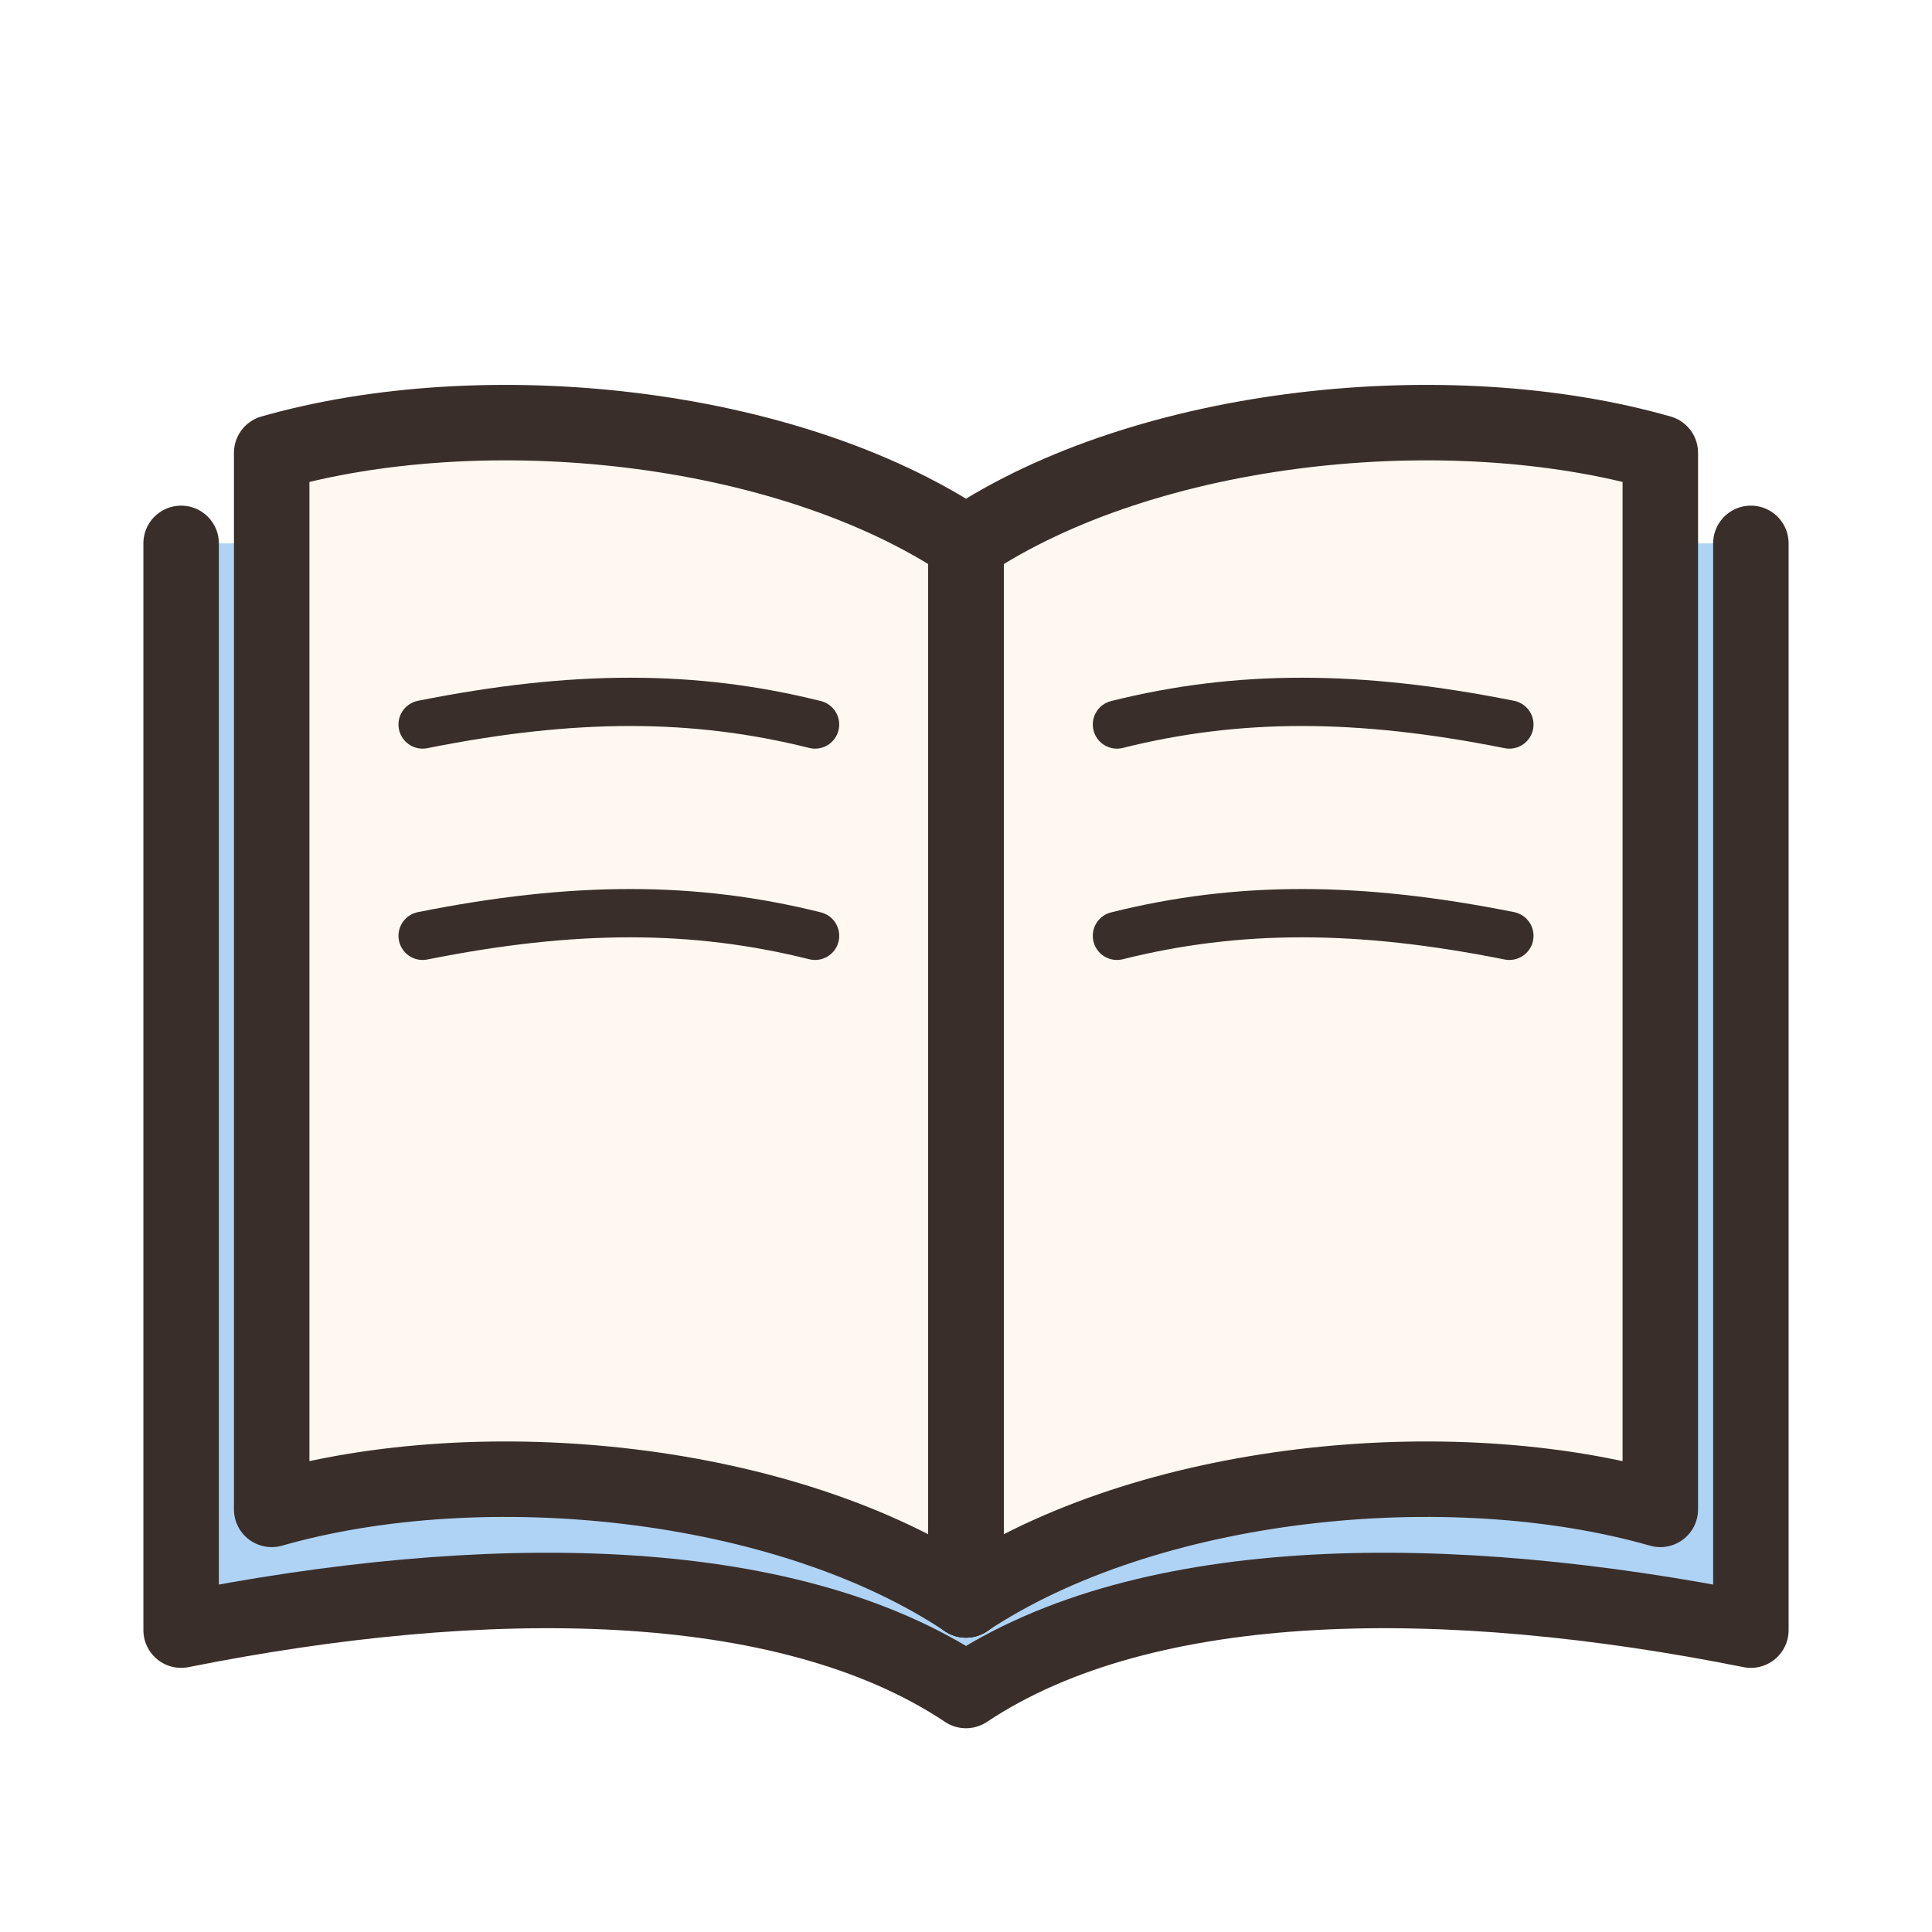
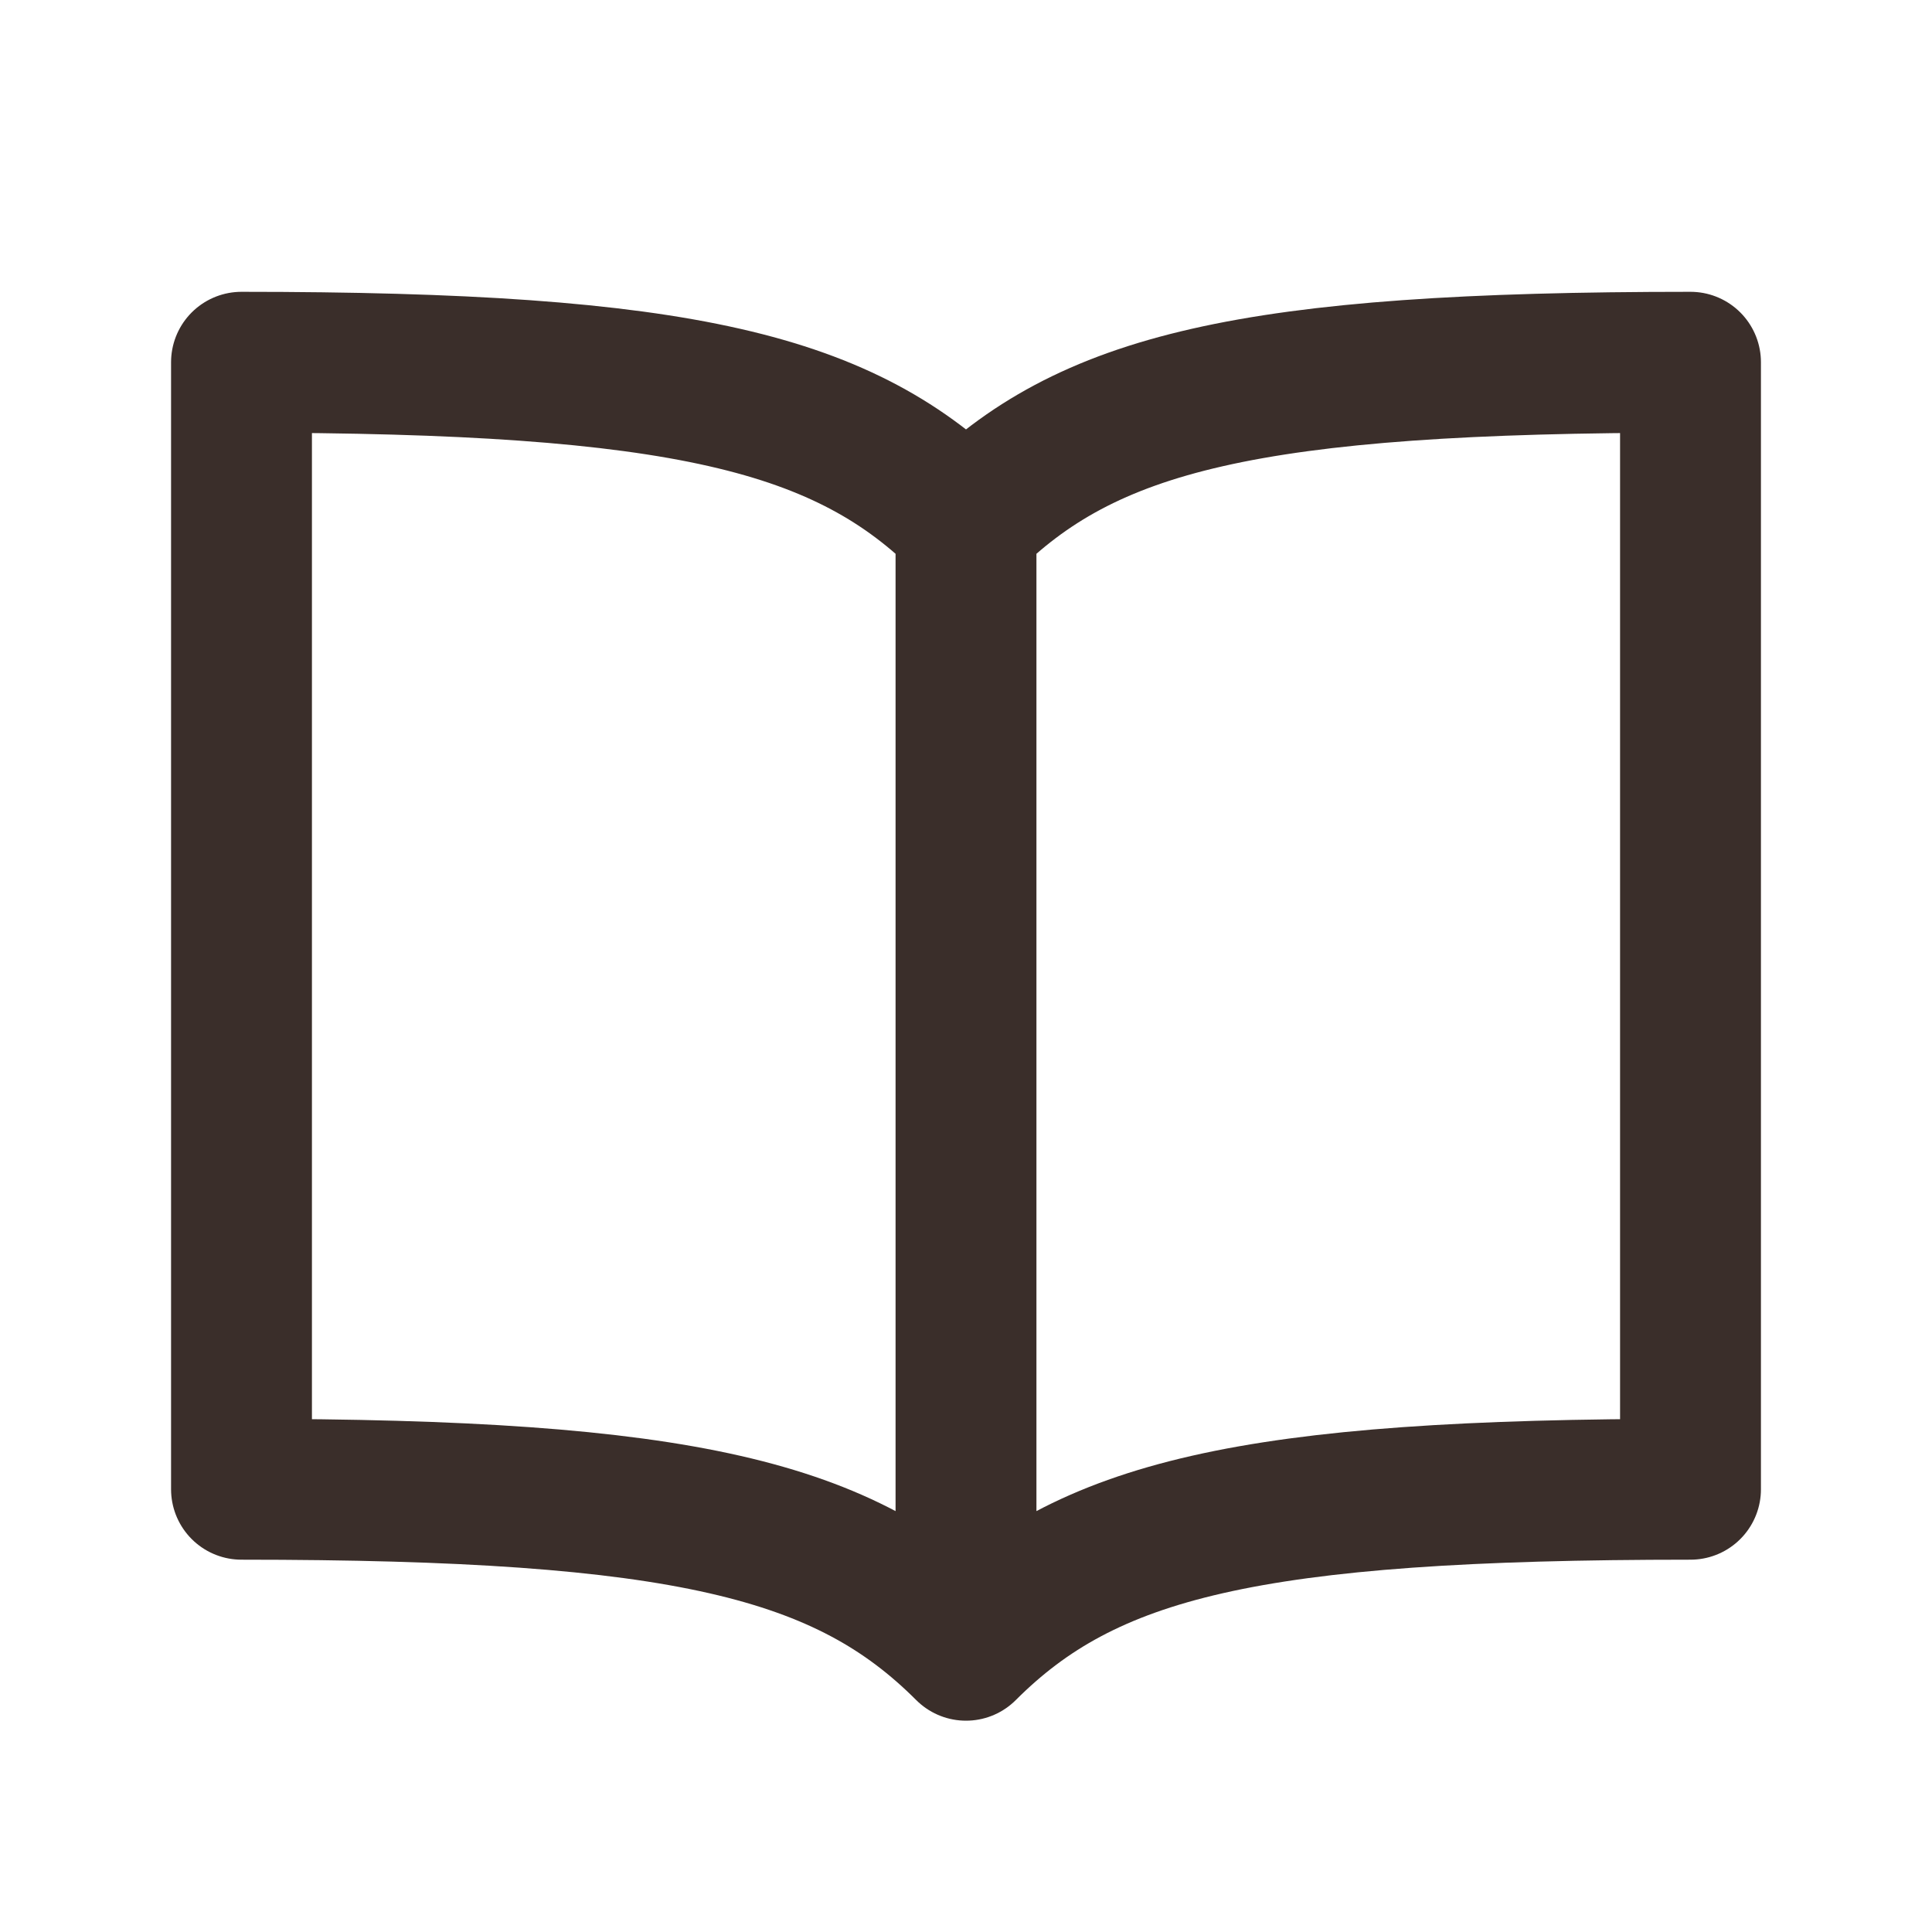
- <svg xmlns="http://www.w3.org/2000/svg" viewBox="0 0 64 64" fill="none" stroke="#3A2E2A" stroke-width="2.5" stroke-linecap="round" stroke-linejoin="round">
-   <path d="M6 18L6 54C16 52 26 52 32 56C38 52 48 52 58 54L58 18" fill="#AFD3F5" />
-   <path d="M32 18C26 14 16 13 9 15L9 50C16 48 26 49 32 53Z" fill="#FFF8F0" />
-   <path d="M32 18C38 14 48 13 55 15L55 50C48 48 38 49 32 53Z" fill="#FFF8F0" />
-   <path d="M32 18L32 53" fill="none" />
-   <path d="M14 24C19 23 23 23 27 24M14 31C19 30 23 30 27 31M37 24C41 23 45 23 50 24M37 31C41 30 45 30 50 31" fill="none" stroke-width="1.6" />
+ <svg xmlns="http://www.w3.org/2000/svg" viewBox="0 0 24 24" fill="none" stroke="#3A2E2A" stroke-width="1.75" stroke-linecap="round" stroke-linejoin="round">
+   <path d="M12 6.5C10.5 5 8.5 4.5 3 4.5v14c5.5 0 7.5.5 9 2 1.5-1.5 3.5-2 9-2v-14c-5.5 0-7.5.5-9 2zM12 6.5v14" />
</svg>
